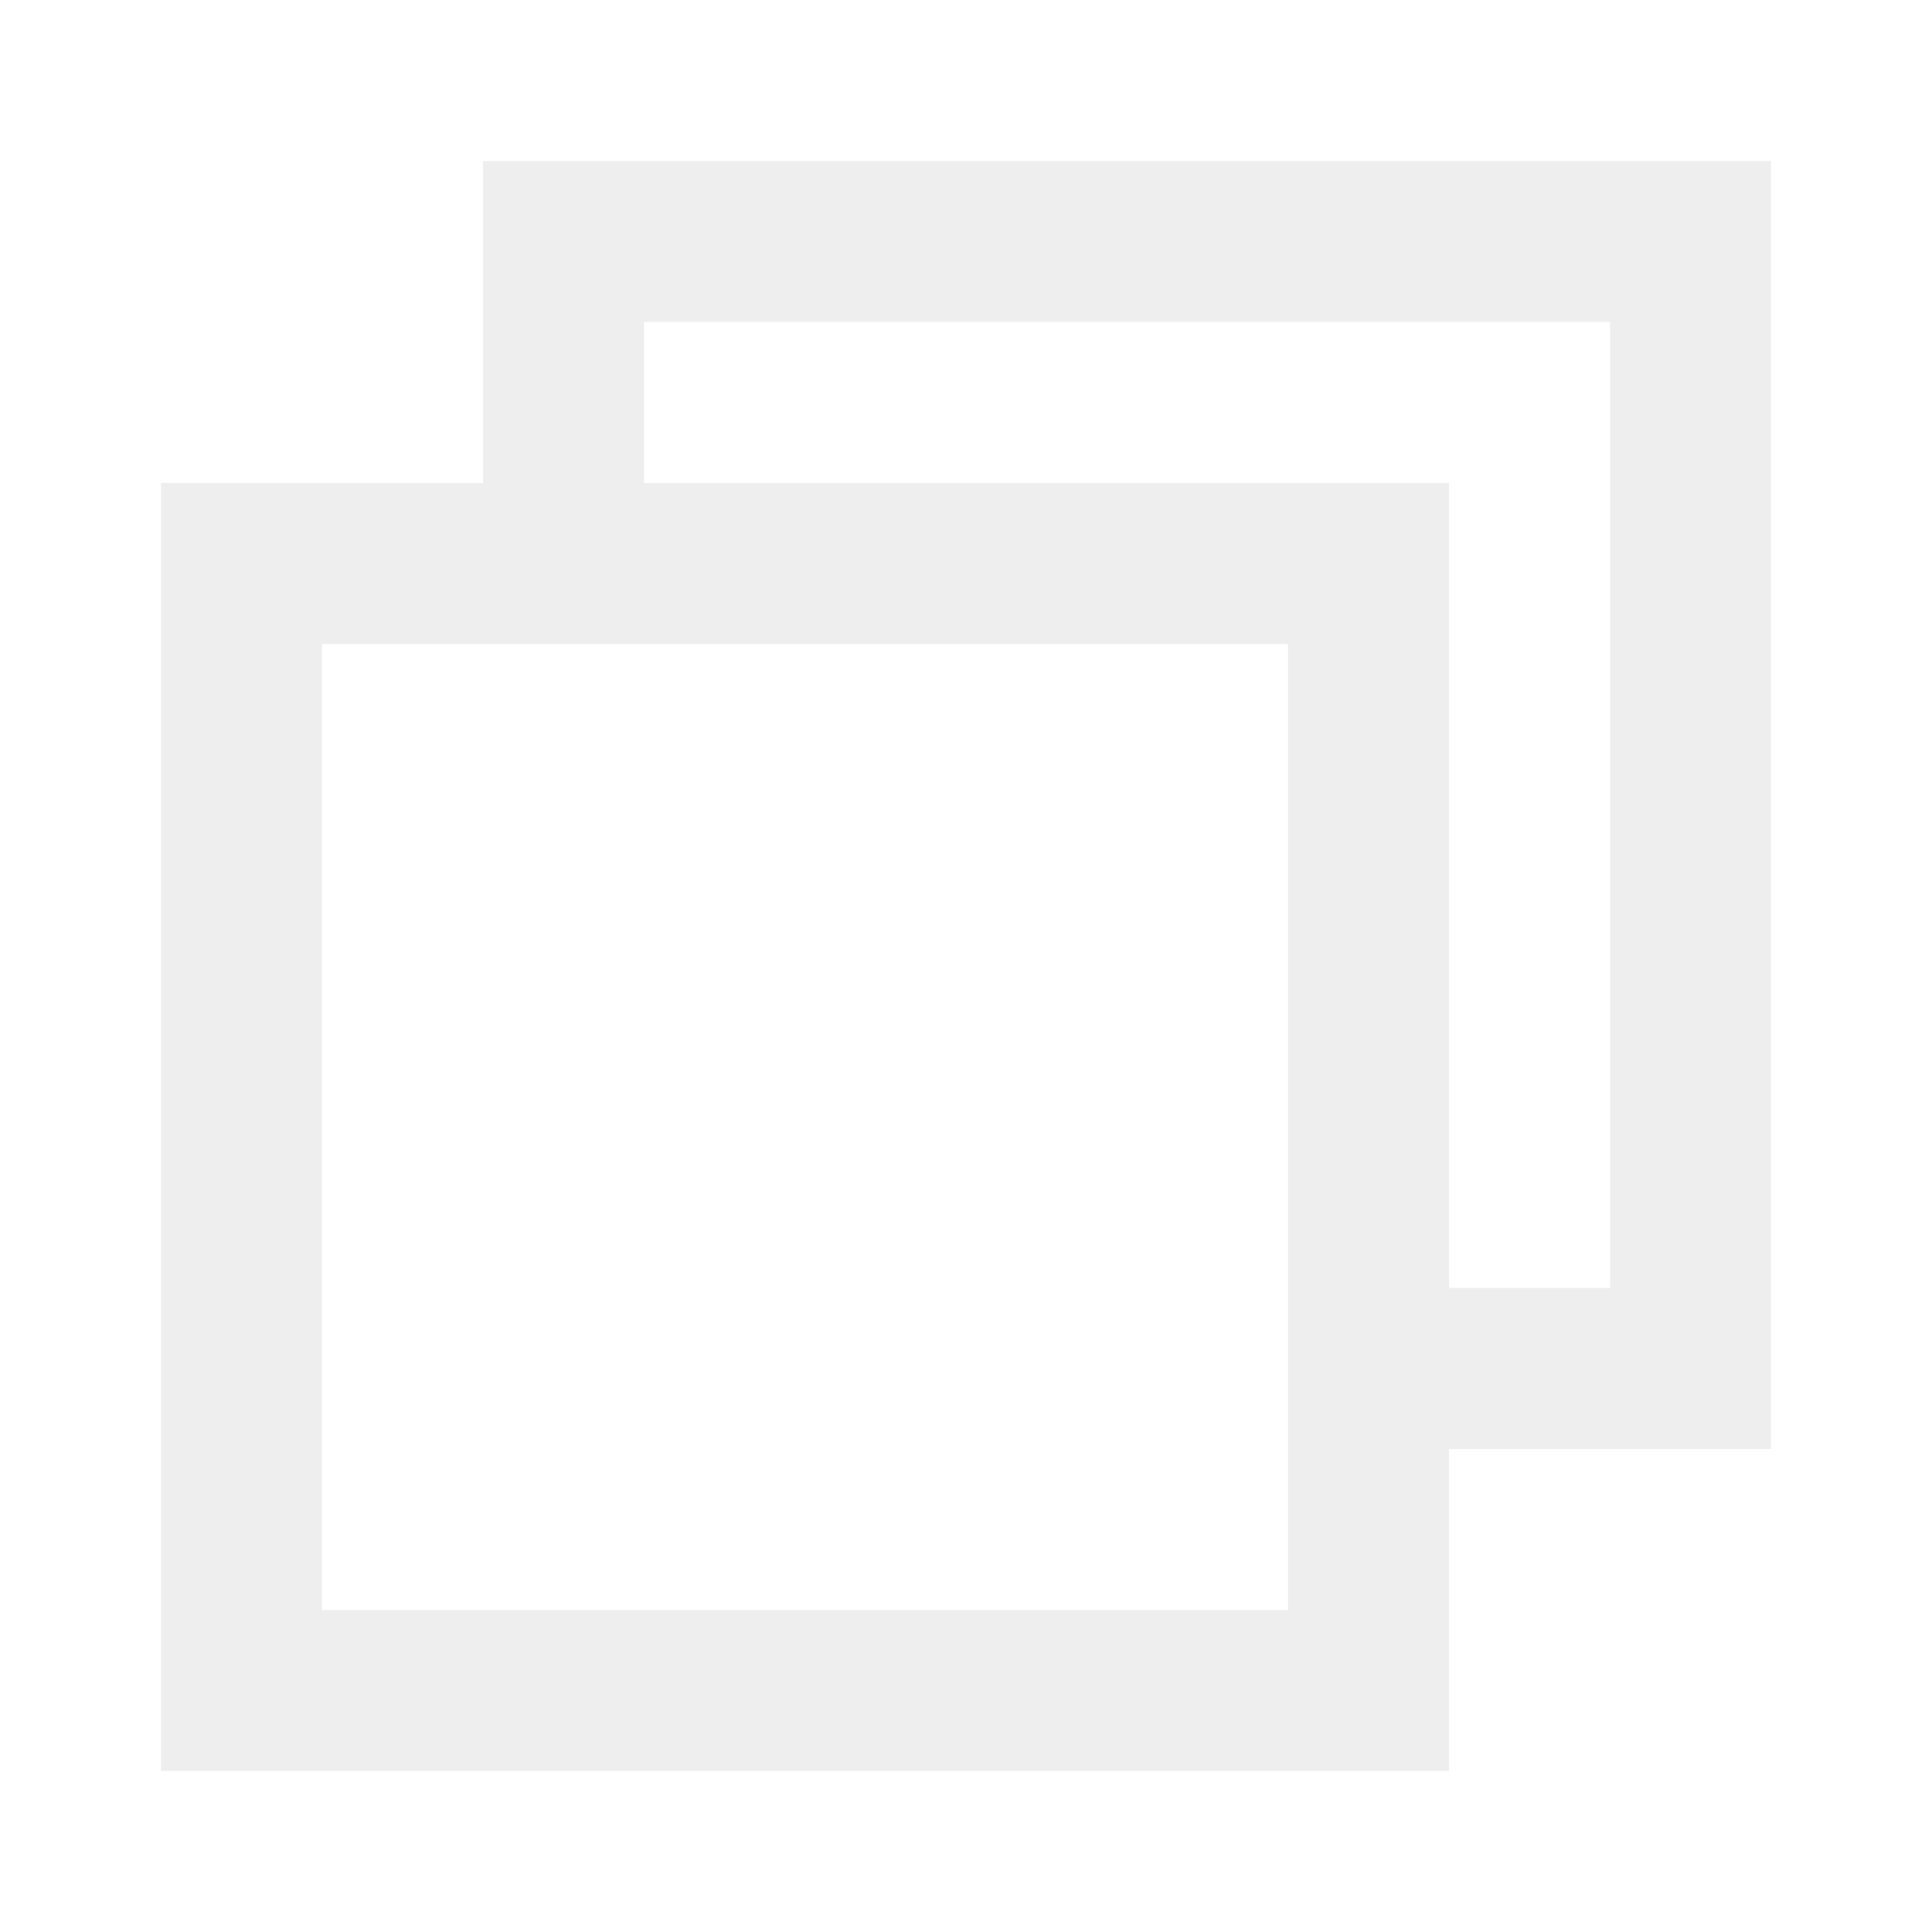
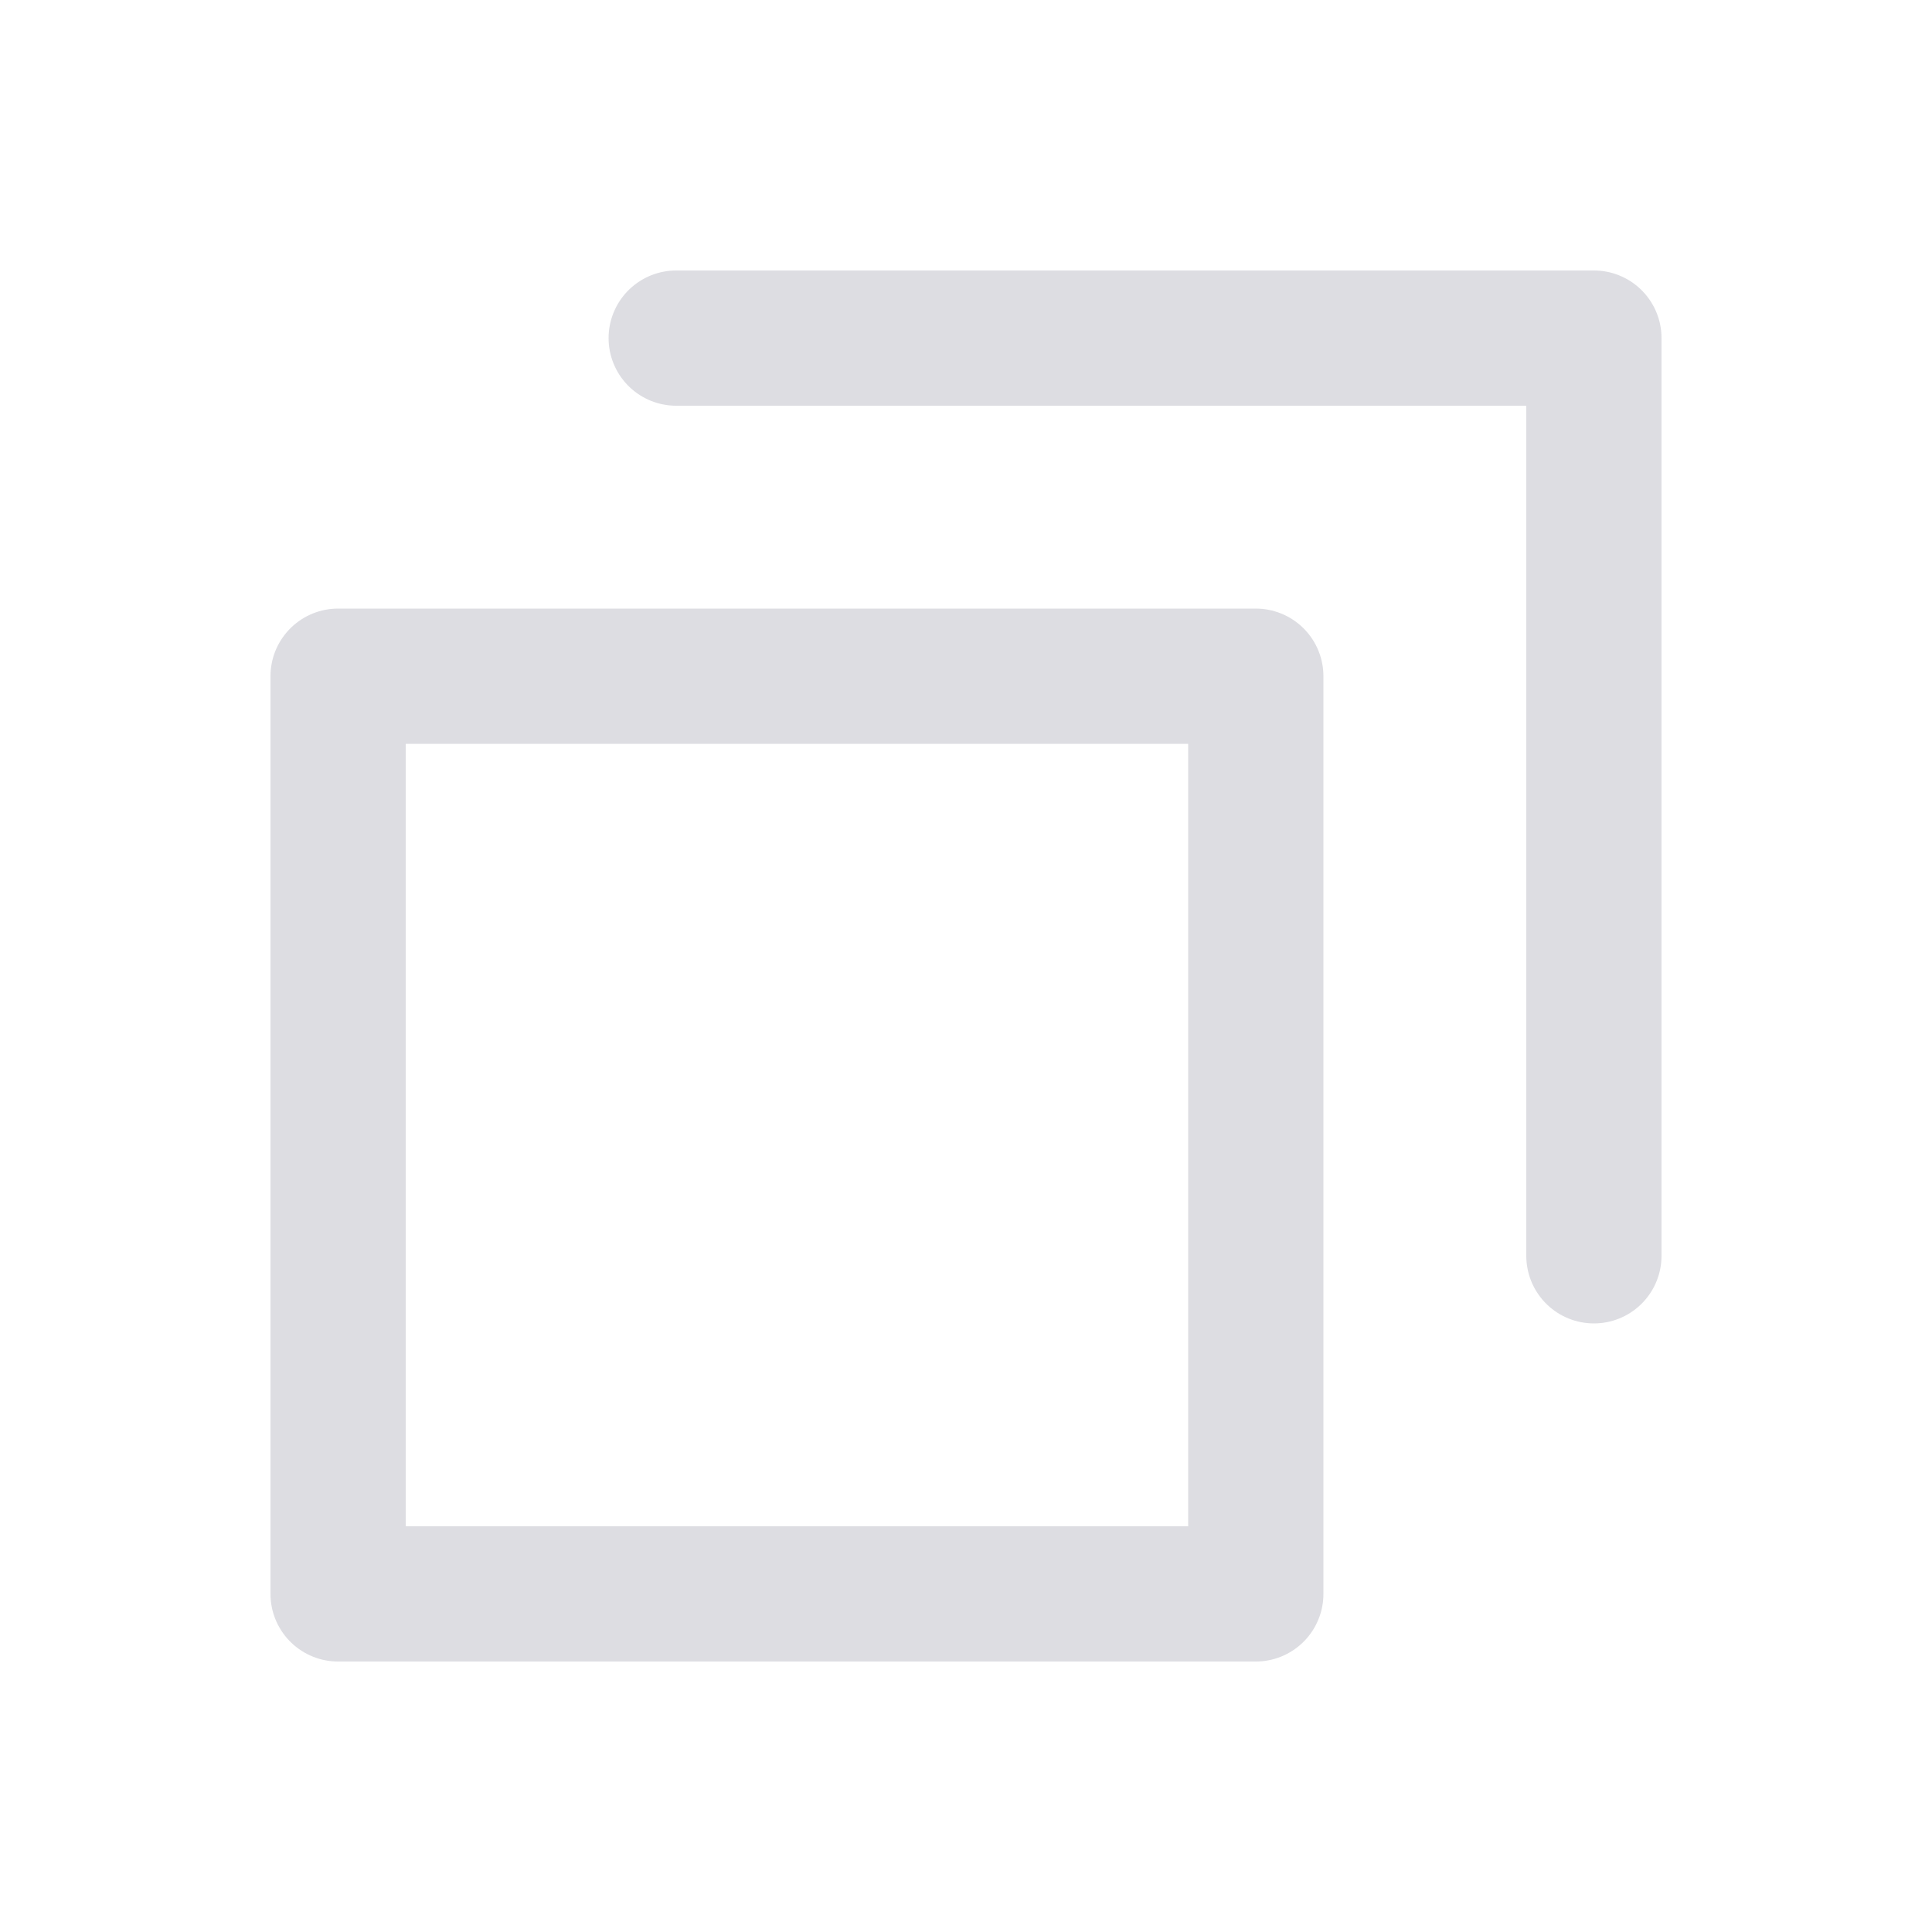
- <svg xmlns="http://www.w3.org/2000/svg" width="12" height="12" viewBox="0 0 12 12" fill="none" stroke="#EEEEEF" stroke-width="1" stroke-linecap="butt" stroke-linejoin="miter">
-   <path d="M3.5 3.5v-2h7v7h-2" />
-   <rect x="1.5" y="3.5" width="7" height="7" />
+ <svg xmlns="http://www.w3.org/2000/svg" width="20" height="20" viewBox="0 0 20 20" fill="none" stroke="#DDDDE2" stroke-width="1.4" stroke-linecap="round" stroke-linejoin="round">
+   <path d="M7 3.5h9.5V13 M3.5 7H13v9.5H3.5z" />
</svg>
